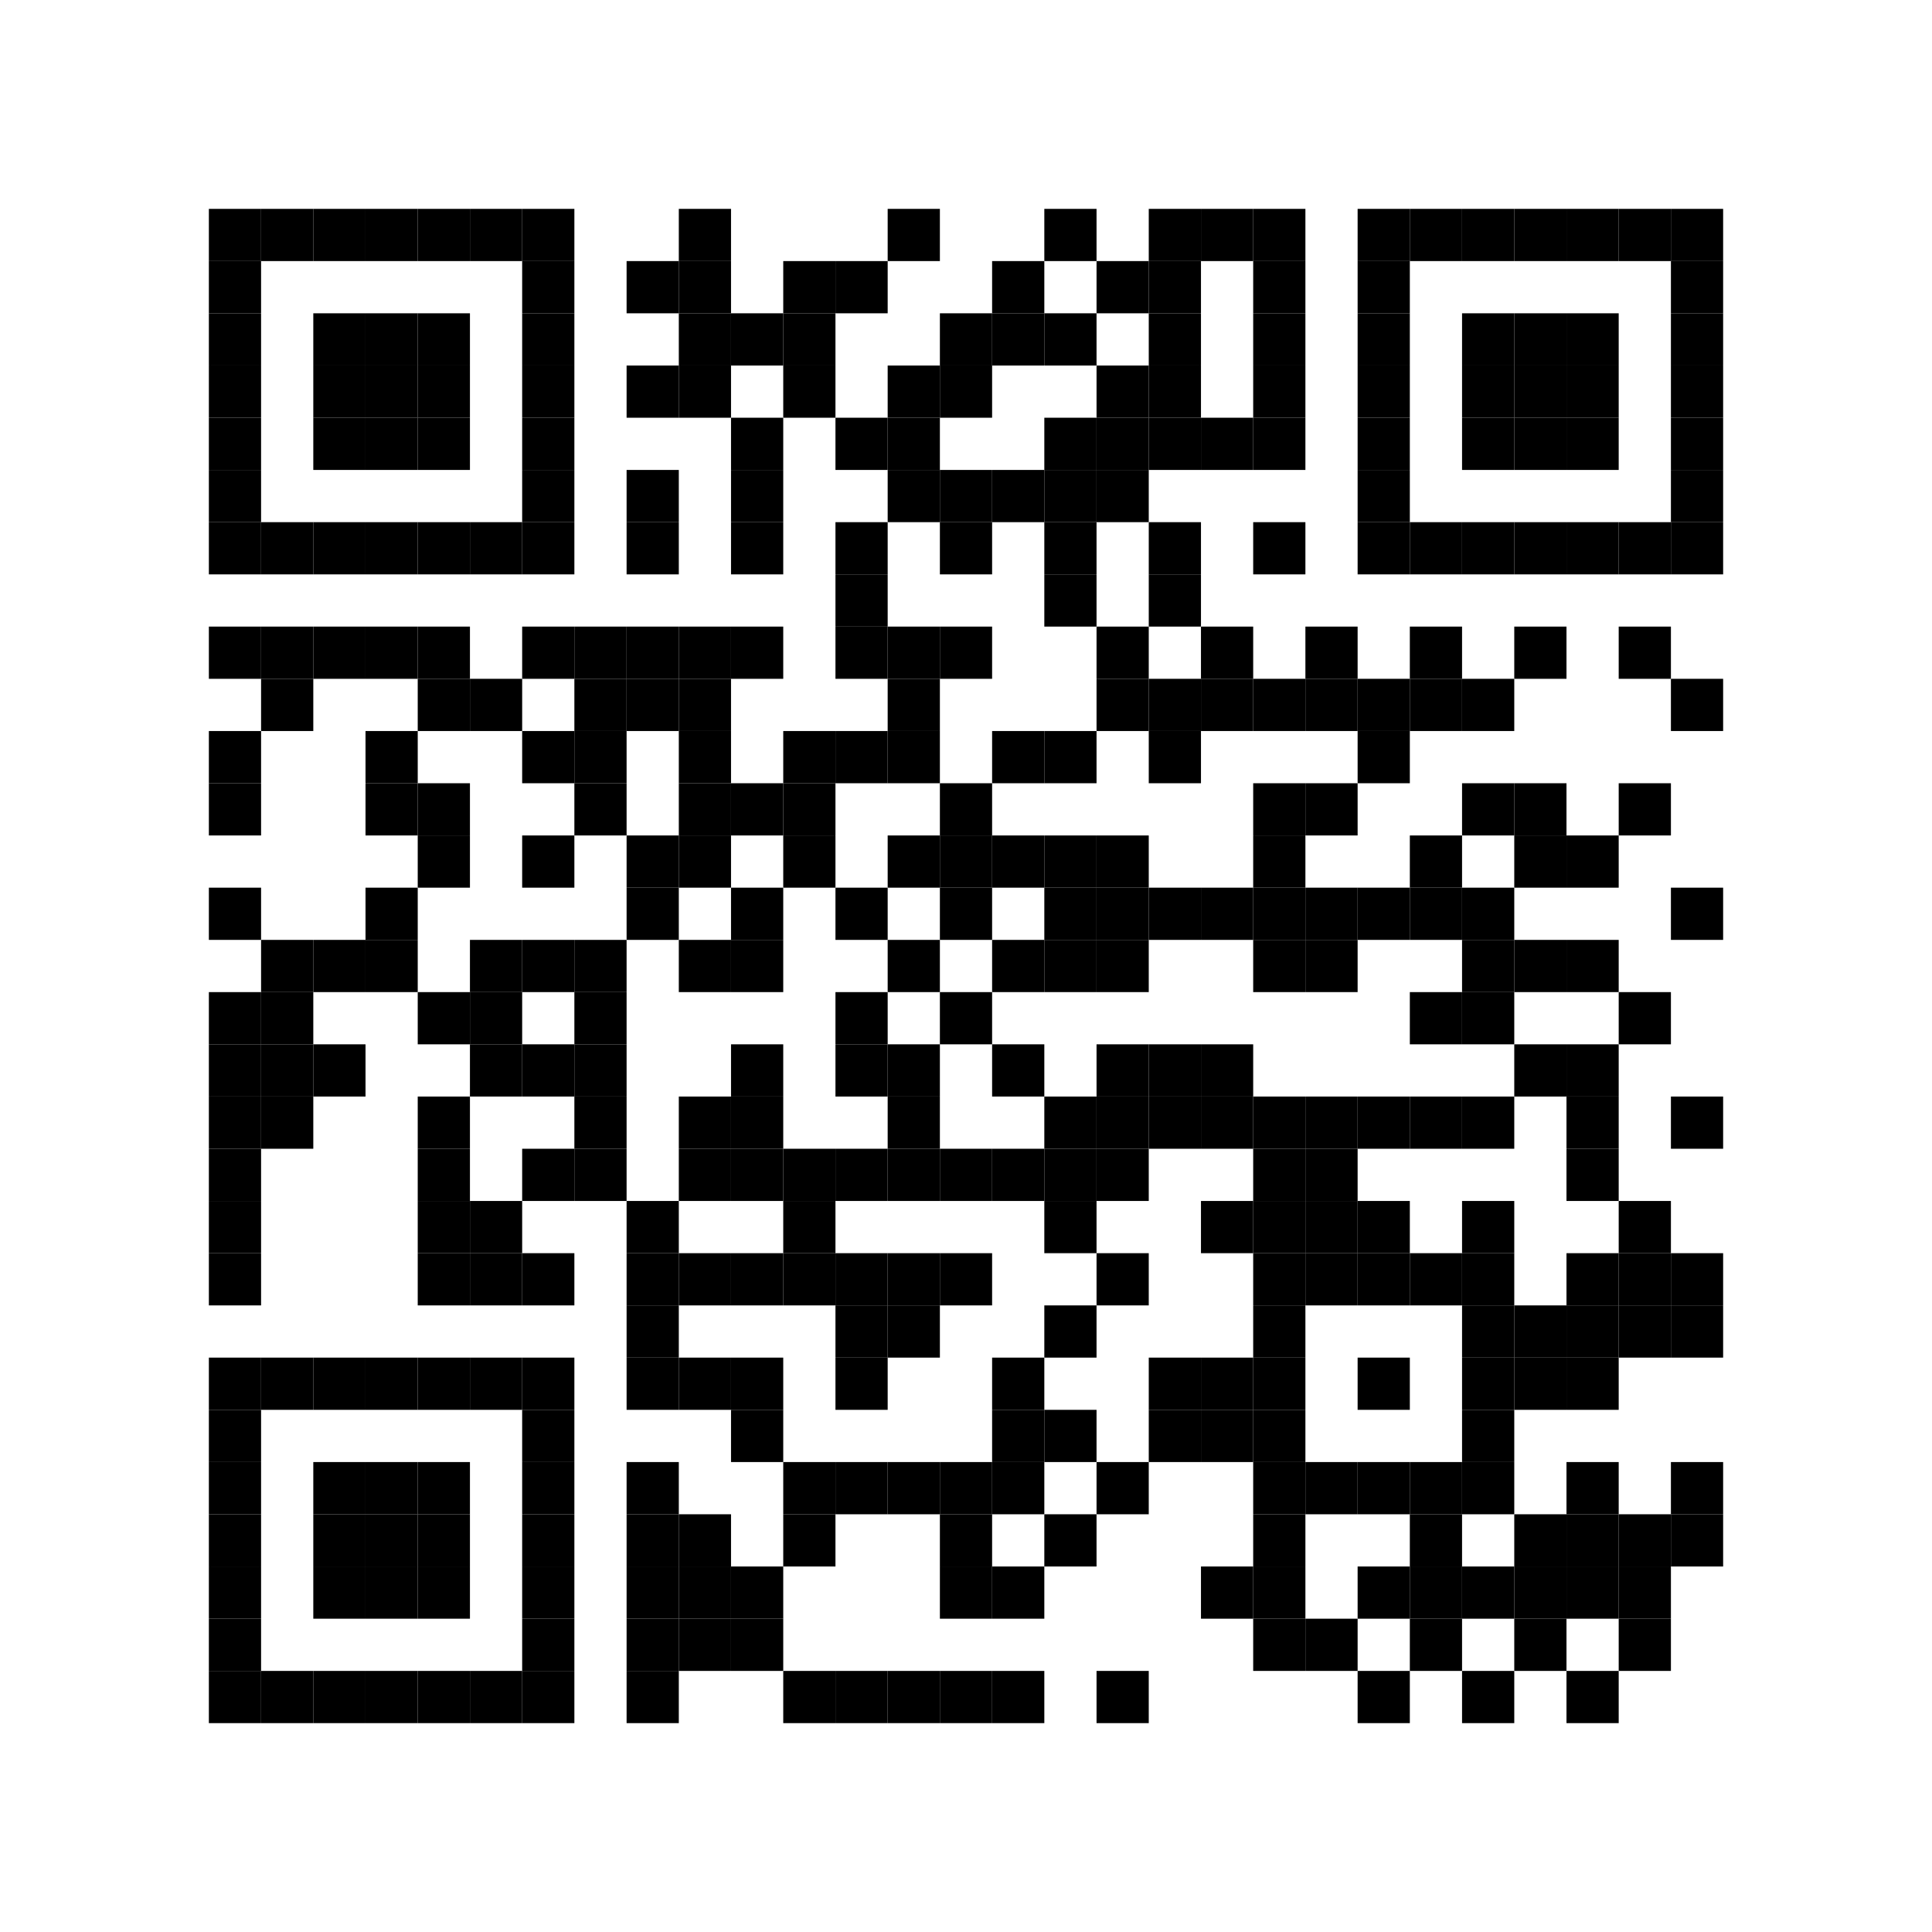
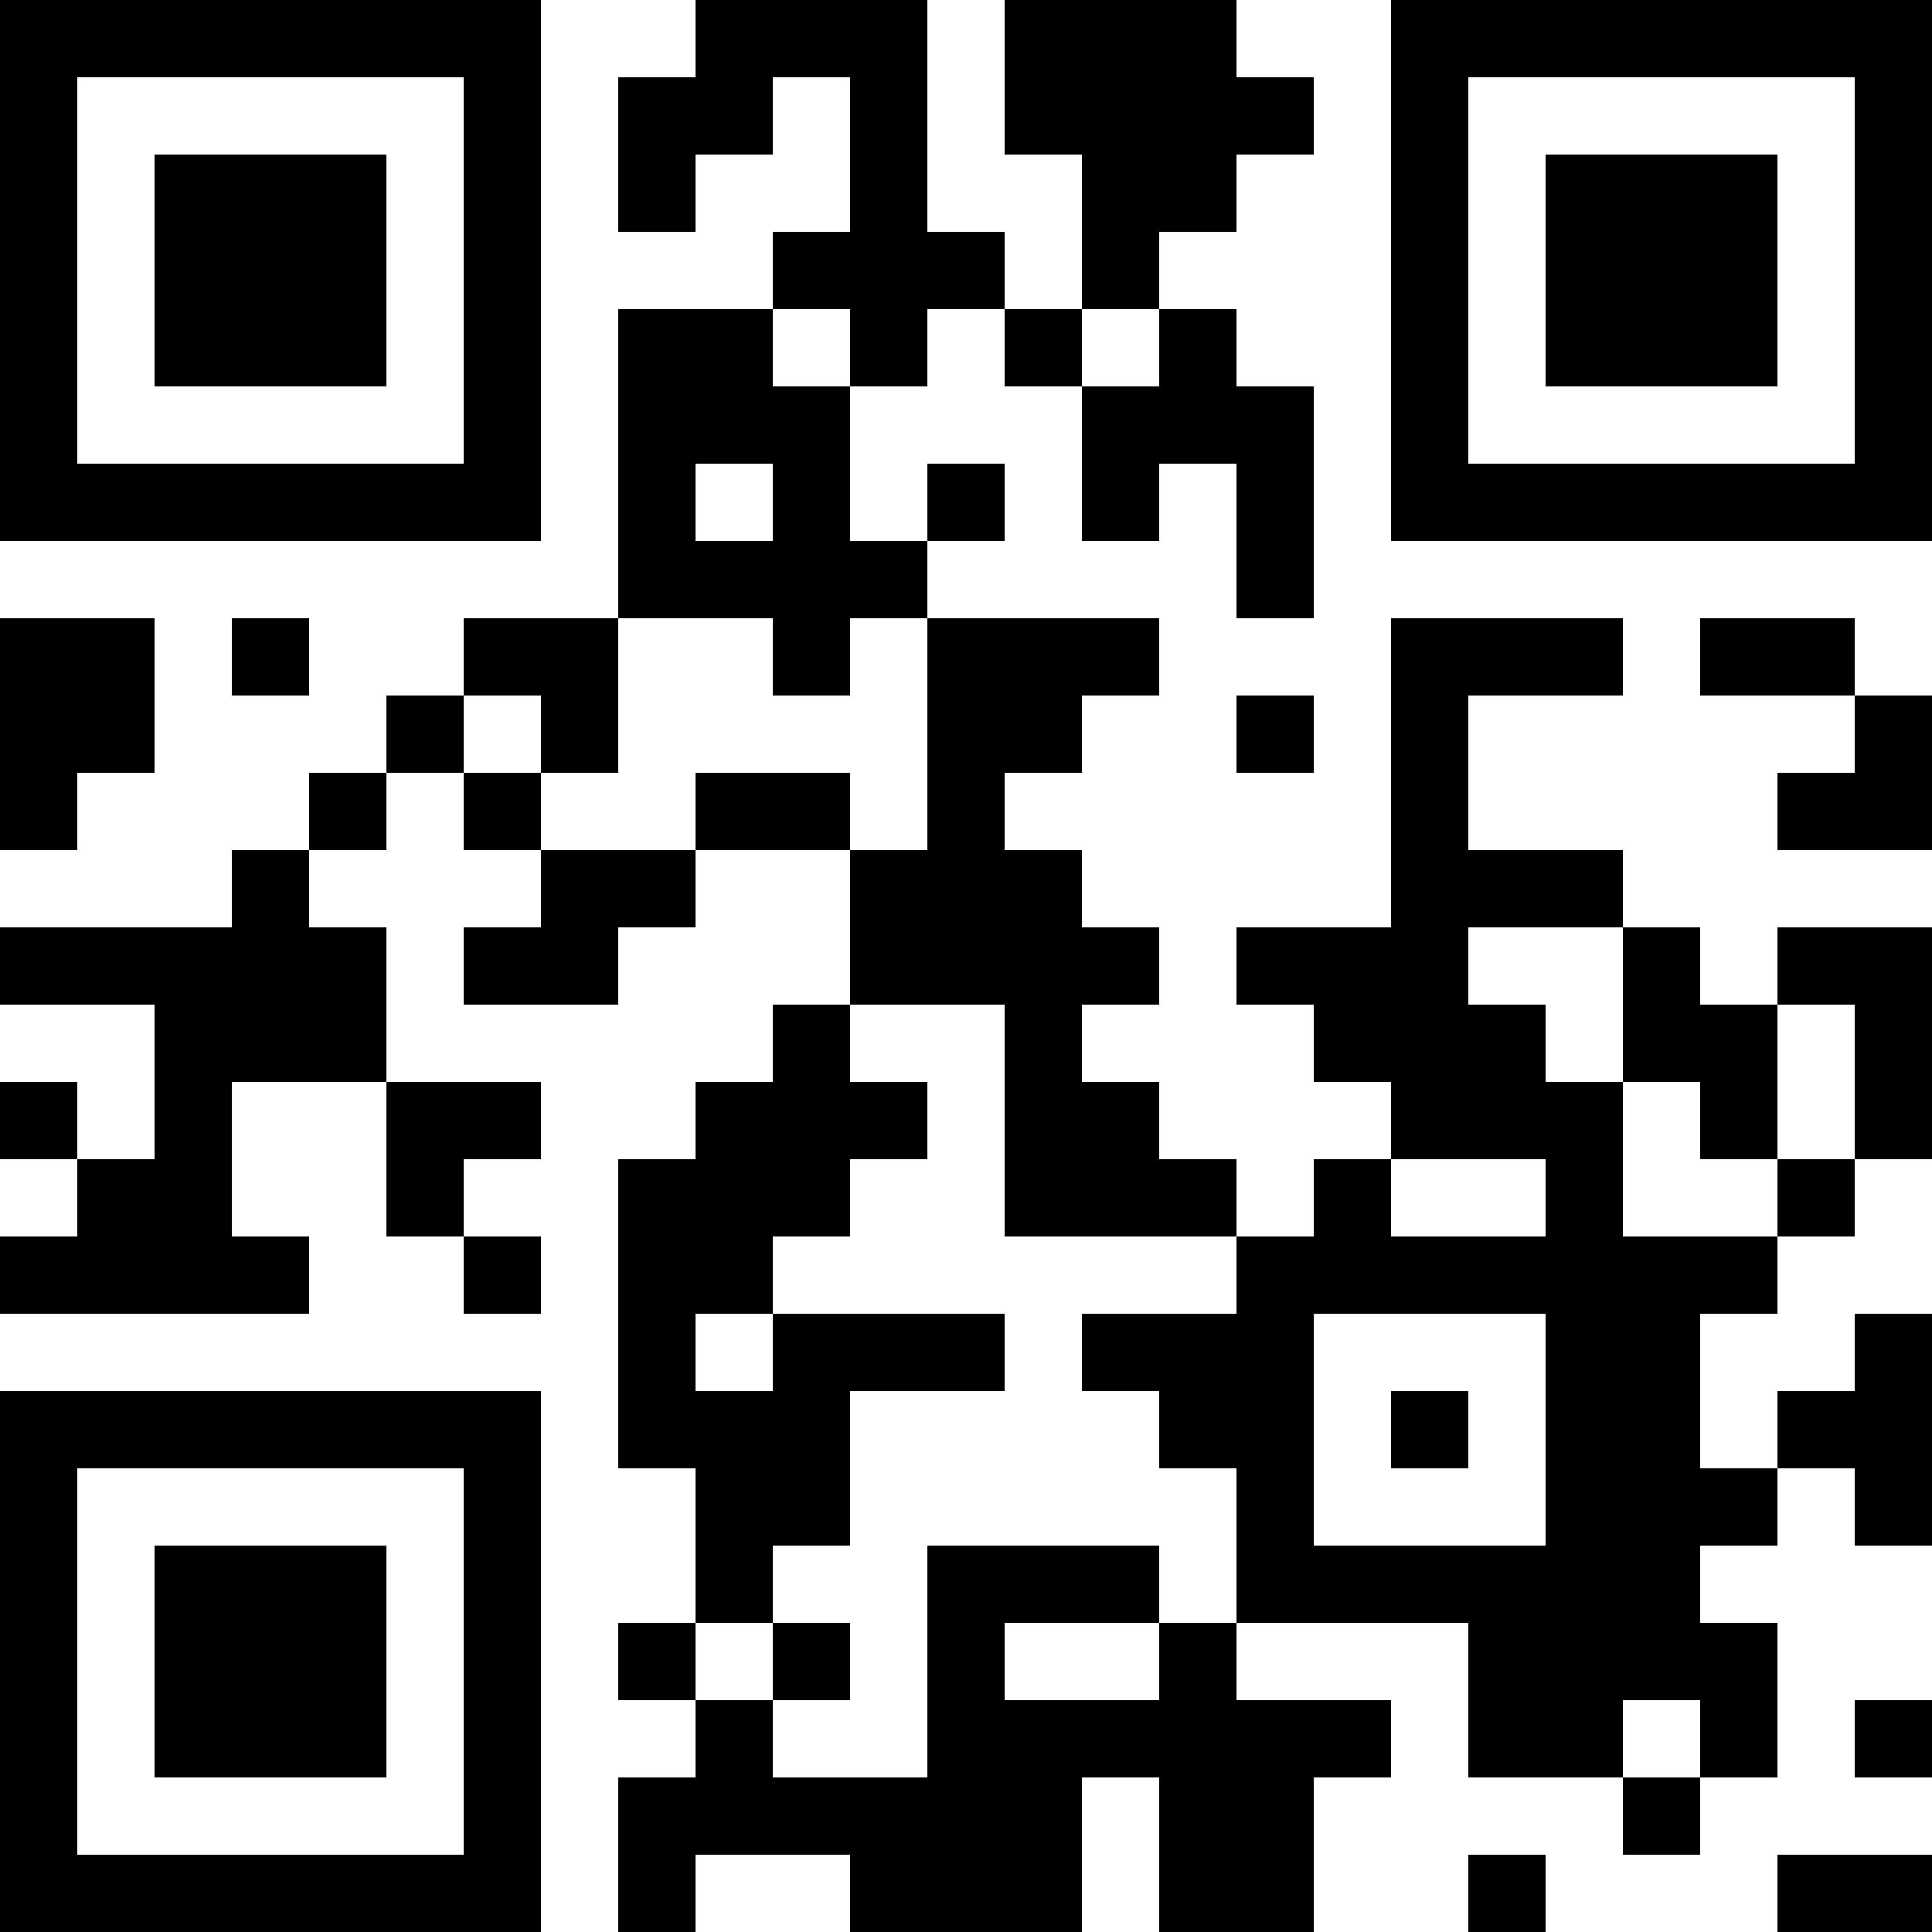
- <svg xmlns="http://www.w3.org/2000/svg" width="3.92cm" height="3.92cm" viewBox="0 0 37 37" preserveAspectRatio="none" version="1.1">
+ <svg xmlns="http://www.w3.org/2000/svg" width="2.65cm" height="2.65cm" viewBox="0 0 25 25" preserveAspectRatio="none" version="1.1">
  <g id="QRcode">
-     <rect x="0" y="0" width="37" height="37" fill="#ffffff" />
-     <g id="Pattern" transform="translate(4,4)">
+     <rect x="0" y="0" width="25" height="25" fill="#ffffff" />
+     <g id="Pattern" transform="translate(0,0)">
      <rect x="0" y="0" width="1" height="1" fill="#000000" />
      <rect x="1" y="0" width="1" height="1" fill="#000000" />
      <rect x="2" y="0" width="1" height="1" fill="#000000" />
      <rect x="3" y="0" width="1" height="1" fill="#000000" />
      <rect x="4" y="0" width="1" height="1" fill="#000000" />
      <rect x="5" y="0" width="1" height="1" fill="#000000" />
      <rect x="6" y="0" width="1" height="1" fill="#000000" />
      <rect x="9" y="0" width="1" height="1" fill="#000000" />
+       <rect x="10" y="0" width="1" height="1" fill="#000000" />
+       <rect x="11" y="0" width="1" height="1" fill="#000000" />
      <rect x="13" y="0" width="1" height="1" fill="#000000" />
-       <rect x="16" y="0" width="1" height="1" fill="#000000" />
+       <rect x="14" y="0" width="1" height="1" fill="#000000" />
+       <rect x="15" y="0" width="1" height="1" fill="#000000" />
      <rect x="18" y="0" width="1" height="1" fill="#000000" />
      <rect x="19" y="0" width="1" height="1" fill="#000000" />
      <rect x="20" y="0" width="1" height="1" fill="#000000" />
+       <rect x="21" y="0" width="1" height="1" fill="#000000" />
      <rect x="22" y="0" width="1" height="1" fill="#000000" />
      <rect x="23" y="0" width="1" height="1" fill="#000000" />
      <rect x="24" y="0" width="1" height="1" fill="#000000" />
-       <rect x="25" y="0" width="1" height="1" fill="#000000" />
-       <rect x="26" y="0" width="1" height="1" fill="#000000" />
-       <rect x="27" y="0" width="1" height="1" fill="#000000" />
-       <rect x="28" y="0" width="1" height="1" fill="#000000" />
      <rect x="0" y="1" width="1" height="1" fill="#000000" />
      <rect x="6" y="1" width="1" height="1" fill="#000000" />
      <rect x="8" y="1" width="1" height="1" fill="#000000" />
      <rect x="9" y="1" width="1" height="1" fill="#000000" />
      <rect x="11" y="1" width="1" height="1" fill="#000000" />
-       <rect x="12" y="1" width="1" height="1" fill="#000000" />
+       <rect x="13" y="1" width="1" height="1" fill="#000000" />
+       <rect x="14" y="1" width="1" height="1" fill="#000000" />
      <rect x="15" y="1" width="1" height="1" fill="#000000" />
-       <rect x="17" y="1" width="1" height="1" fill="#000000" />
+       <rect x="16" y="1" width="1" height="1" fill="#000000" />
      <rect x="18" y="1" width="1" height="1" fill="#000000" />
-       <rect x="20" y="1" width="1" height="1" fill="#000000" />
-       <rect x="22" y="1" width="1" height="1" fill="#000000" />
-       <rect x="28" y="1" width="1" height="1" fill="#000000" />
+       <rect x="24" y="1" width="1" height="1" fill="#000000" />
      <rect x="0" y="2" width="1" height="1" fill="#000000" />
      <rect x="2" y="2" width="1" height="1" fill="#000000" />
      <rect x="3" y="2" width="1" height="1" fill="#000000" />
      <rect x="4" y="2" width="1" height="1" fill="#000000" />
      <rect x="6" y="2" width="1" height="1" fill="#000000" />
-       <rect x="9" y="2" width="1" height="1" fill="#000000" />
-       <rect x="10" y="2" width="1" height="1" fill="#000000" />
+       <rect x="8" y="2" width="1" height="1" fill="#000000" />
      <rect x="11" y="2" width="1" height="1" fill="#000000" />
      <rect x="14" y="2" width="1" height="1" fill="#000000" />
      <rect x="15" y="2" width="1" height="1" fill="#000000" />
-       <rect x="16" y="2" width="1" height="1" fill="#000000" />
      <rect x="18" y="2" width="1" height="1" fill="#000000" />
      <rect x="20" y="2" width="1" height="1" fill="#000000" />
+       <rect x="21" y="2" width="1" height="1" fill="#000000" />
      <rect x="22" y="2" width="1" height="1" fill="#000000" />
      <rect x="24" y="2" width="1" height="1" fill="#000000" />
-       <rect x="25" y="2" width="1" height="1" fill="#000000" />
-       <rect x="26" y="2" width="1" height="1" fill="#000000" />
-       <rect x="28" y="2" width="1" height="1" fill="#000000" />
      <rect x="0" y="3" width="1" height="1" fill="#000000" />
      <rect x="2" y="3" width="1" height="1" fill="#000000" />
      <rect x="3" y="3" width="1" height="1" fill="#000000" />
      <rect x="4" y="3" width="1" height="1" fill="#000000" />
      <rect x="6" y="3" width="1" height="1" fill="#000000" />
-       <rect x="8" y="3" width="1" height="1" fill="#000000" />
-       <rect x="9" y="3" width="1" height="1" fill="#000000" />
+       <rect x="10" y="3" width="1" height="1" fill="#000000" />
      <rect x="11" y="3" width="1" height="1" fill="#000000" />
-       <rect x="13" y="3" width="1" height="1" fill="#000000" />
+       <rect x="12" y="3" width="1" height="1" fill="#000000" />
      <rect x="14" y="3" width="1" height="1" fill="#000000" />
-       <rect x="17" y="3" width="1" height="1" fill="#000000" />
      <rect x="18" y="3" width="1" height="1" fill="#000000" />
      <rect x="20" y="3" width="1" height="1" fill="#000000" />
+       <rect x="21" y="3" width="1" height="1" fill="#000000" />
      <rect x="22" y="3" width="1" height="1" fill="#000000" />
      <rect x="24" y="3" width="1" height="1" fill="#000000" />
-       <rect x="25" y="3" width="1" height="1" fill="#000000" />
-       <rect x="26" y="3" width="1" height="1" fill="#000000" />
-       <rect x="28" y="3" width="1" height="1" fill="#000000" />
      <rect x="0" y="4" width="1" height="1" fill="#000000" />
      <rect x="2" y="4" width="1" height="1" fill="#000000" />
      <rect x="3" y="4" width="1" height="1" fill="#000000" />
      <rect x="4" y="4" width="1" height="1" fill="#000000" />
      <rect x="6" y="4" width="1" height="1" fill="#000000" />
-       <rect x="10" y="4" width="1" height="1" fill="#000000" />
-       <rect x="12" y="4" width="1" height="1" fill="#000000" />
+       <rect x="8" y="4" width="1" height="1" fill="#000000" />
+       <rect x="9" y="4" width="1" height="1" fill="#000000" />
+       <rect x="11" y="4" width="1" height="1" fill="#000000" />
      <rect x="13" y="4" width="1" height="1" fill="#000000" />
-       <rect x="16" y="4" width="1" height="1" fill="#000000" />
-       <rect x="17" y="4" width="1" height="1" fill="#000000" />
+       <rect x="15" y="4" width="1" height="1" fill="#000000" />
      <rect x="18" y="4" width="1" height="1" fill="#000000" />
-       <rect x="19" y="4" width="1" height="1" fill="#000000" />
      <rect x="20" y="4" width="1" height="1" fill="#000000" />
+       <rect x="21" y="4" width="1" height="1" fill="#000000" />
      <rect x="22" y="4" width="1" height="1" fill="#000000" />
      <rect x="24" y="4" width="1" height="1" fill="#000000" />
-       <rect x="25" y="4" width="1" height="1" fill="#000000" />
-       <rect x="26" y="4" width="1" height="1" fill="#000000" />
-       <rect x="28" y="4" width="1" height="1" fill="#000000" />
      <rect x="0" y="5" width="1" height="1" fill="#000000" />
      <rect x="6" y="5" width="1" height="1" fill="#000000" />
      <rect x="8" y="5" width="1" height="1" fill="#000000" />
+       <rect x="9" y="5" width="1" height="1" fill="#000000" />
      <rect x="10" y="5" width="1" height="1" fill="#000000" />
-       <rect x="13" y="5" width="1" height="1" fill="#000000" />
      <rect x="14" y="5" width="1" height="1" fill="#000000" />
      <rect x="15" y="5" width="1" height="1" fill="#000000" />
      <rect x="16" y="5" width="1" height="1" fill="#000000" />
-       <rect x="17" y="5" width="1" height="1" fill="#000000" />
-       <rect x="22" y="5" width="1" height="1" fill="#000000" />
-       <rect x="28" y="5" width="1" height="1" fill="#000000" />
+       <rect x="18" y="5" width="1" height="1" fill="#000000" />
+       <rect x="24" y="5" width="1" height="1" fill="#000000" />
      <rect x="0" y="6" width="1" height="1" fill="#000000" />
      <rect x="1" y="6" width="1" height="1" fill="#000000" />
      <rect x="2" y="6" width="1" height="1" fill="#000000" />
      <rect x="3" y="6" width="1" height="1" fill="#000000" />
      <rect x="4" y="6" width="1" height="1" fill="#000000" />
      <rect x="5" y="6" width="1" height="1" fill="#000000" />
      <rect x="6" y="6" width="1" height="1" fill="#000000" />
      <rect x="8" y="6" width="1" height="1" fill="#000000" />
      <rect x="10" y="6" width="1" height="1" fill="#000000" />
      <rect x="12" y="6" width="1" height="1" fill="#000000" />
      <rect x="14" y="6" width="1" height="1" fill="#000000" />
      <rect x="16" y="6" width="1" height="1" fill="#000000" />
      <rect x="18" y="6" width="1" height="1" fill="#000000" />
+       <rect x="19" y="6" width="1" height="1" fill="#000000" />
      <rect x="20" y="6" width="1" height="1" fill="#000000" />
+       <rect x="21" y="6" width="1" height="1" fill="#000000" />
      <rect x="22" y="6" width="1" height="1" fill="#000000" />
      <rect x="23" y="6" width="1" height="1" fill="#000000" />
      <rect x="24" y="6" width="1" height="1" fill="#000000" />
-       <rect x="25" y="6" width="1" height="1" fill="#000000" />
-       <rect x="26" y="6" width="1" height="1" fill="#000000" />
-       <rect x="27" y="6" width="1" height="1" fill="#000000" />
-       <rect x="28" y="6" width="1" height="1" fill="#000000" />
-       <rect x="12" y="7" width="1" height="1" fill="#000000" />
+       <rect x="8" y="7" width="1" height="1" fill="#000000" />
+       <rect x="9" y="7" width="1" height="1" fill="#000000" />
+       <rect x="10" y="7" width="1" height="1" fill="#000000" />
+       <rect x="11" y="7" width="1" height="1" fill="#000000" />
      <rect x="16" y="7" width="1" height="1" fill="#000000" />
-       <rect x="18" y="7" width="1" height="1" fill="#000000" />
      <rect x="0" y="8" width="1" height="1" fill="#000000" />
      <rect x="1" y="8" width="1" height="1" fill="#000000" />
-       <rect x="2" y="8" width="1" height="1" fill="#000000" />
      <rect x="3" y="8" width="1" height="1" fill="#000000" />
-       <rect x="4" y="8" width="1" height="1" fill="#000000" />
      <rect x="6" y="8" width="1" height="1" fill="#000000" />
      <rect x="7" y="8" width="1" height="1" fill="#000000" />
-       <rect x="8" y="8" width="1" height="1" fill="#000000" />
-       <rect x="9" y="8" width="1" height="1" fill="#000000" />
      <rect x="10" y="8" width="1" height="1" fill="#000000" />
      <rect x="12" y="8" width="1" height="1" fill="#000000" />
      <rect x="13" y="8" width="1" height="1" fill="#000000" />
      <rect x="14" y="8" width="1" height="1" fill="#000000" />
-       <rect x="17" y="8" width="1" height="1" fill="#000000" />
+       <rect x="18" y="8" width="1" height="1" fill="#000000" />
      <rect x="19" y="8" width="1" height="1" fill="#000000" />
-       <rect x="21" y="8" width="1" height="1" fill="#000000" />
+       <rect x="20" y="8" width="1" height="1" fill="#000000" />
+       <rect x="22" y="8" width="1" height="1" fill="#000000" />
      <rect x="23" y="8" width="1" height="1" fill="#000000" />
-       <rect x="25" y="8" width="1" height="1" fill="#000000" />
-       <rect x="27" y="8" width="1" height="1" fill="#000000" />
+       <rect x="0" y="9" width="1" height="1" fill="#000000" />
      <rect x="1" y="9" width="1" height="1" fill="#000000" />
-       <rect x="4" y="9" width="1" height="1" fill="#000000" />
      <rect x="5" y="9" width="1" height="1" fill="#000000" />
      <rect x="7" y="9" width="1" height="1" fill="#000000" />
-       <rect x="8" y="9" width="1" height="1" fill="#000000" />
-       <rect x="9" y="9" width="1" height="1" fill="#000000" />
+       <rect x="12" y="9" width="1" height="1" fill="#000000" />
      <rect x="13" y="9" width="1" height="1" fill="#000000" />
-       <rect x="17" y="9" width="1" height="1" fill="#000000" />
+       <rect x="16" y="9" width="1" height="1" fill="#000000" />
      <rect x="18" y="9" width="1" height="1" fill="#000000" />
-       <rect x="19" y="9" width="1" height="1" fill="#000000" />
-       <rect x="20" y="9" width="1" height="1" fill="#000000" />
-       <rect x="21" y="9" width="1" height="1" fill="#000000" />
-       <rect x="22" y="9" width="1" height="1" fill="#000000" />
-       <rect x="23" y="9" width="1" height="1" fill="#000000" />
      <rect x="24" y="9" width="1" height="1" fill="#000000" />
-       <rect x="28" y="9" width="1" height="1" fill="#000000" />
      <rect x="0" y="10" width="1" height="1" fill="#000000" />
-       <rect x="3" y="10" width="1" height="1" fill="#000000" />
+       <rect x="4" y="10" width="1" height="1" fill="#000000" />
      <rect x="6" y="10" width="1" height="1" fill="#000000" />
-       <rect x="7" y="10" width="1" height="1" fill="#000000" />
      <rect x="9" y="10" width="1" height="1" fill="#000000" />
-       <rect x="11" y="10" width="1" height="1" fill="#000000" />
+       <rect x="10" y="10" width="1" height="1" fill="#000000" />
      <rect x="12" y="10" width="1" height="1" fill="#000000" />
-       <rect x="13" y="10" width="1" height="1" fill="#000000" />
-       <rect x="15" y="10" width="1" height="1" fill="#000000" />
-       <rect x="16" y="10" width="1" height="1" fill="#000000" />
      <rect x="18" y="10" width="1" height="1" fill="#000000" />
-       <rect x="22" y="10" width="1" height="1" fill="#000000" />
-       <rect x="0" y="11" width="1" height="1" fill="#000000" />
+       <rect x="23" y="10" width="1" height="1" fill="#000000" />
+       <rect x="24" y="10" width="1" height="1" fill="#000000" />
      <rect x="3" y="11" width="1" height="1" fill="#000000" />
-       <rect x="4" y="11" width="1" height="1" fill="#000000" />
      <rect x="7" y="11" width="1" height="1" fill="#000000" />
-       <rect x="9" y="11" width="1" height="1" fill="#000000" />
-       <rect x="10" y="11" width="1" height="1" fill="#000000" />
+       <rect x="8" y="11" width="1" height="1" fill="#000000" />
      <rect x="11" y="11" width="1" height="1" fill="#000000" />
-       <rect x="14" y="11" width="1" height="1" fill="#000000" />
+       <rect x="12" y="11" width="1" height="1" fill="#000000" />
+       <rect x="13" y="11" width="1" height="1" fill="#000000" />
+       <rect x="18" y="11" width="1" height="1" fill="#000000" />
+       <rect x="19" y="11" width="1" height="1" fill="#000000" />
      <rect x="20" y="11" width="1" height="1" fill="#000000" />
-       <rect x="21" y="11" width="1" height="1" fill="#000000" />
-       <rect x="24" y="11" width="1" height="1" fill="#000000" />
-       <rect x="25" y="11" width="1" height="1" fill="#000000" />
-       <rect x="27" y="11" width="1" height="1" fill="#000000" />
+       <rect x="0" y="12" width="1" height="1" fill="#000000" />
+       <rect x="1" y="12" width="1" height="1" fill="#000000" />
+       <rect x="2" y="12" width="1" height="1" fill="#000000" />
+       <rect x="3" y="12" width="1" height="1" fill="#000000" />
      <rect x="4" y="12" width="1" height="1" fill="#000000" />
      <rect x="6" y="12" width="1" height="1" fill="#000000" />
-       <rect x="8" y="12" width="1" height="1" fill="#000000" />
-       <rect x="9" y="12" width="1" height="1" fill="#000000" />
+       <rect x="7" y="12" width="1" height="1" fill="#000000" />
      <rect x="11" y="12" width="1" height="1" fill="#000000" />
+       <rect x="12" y="12" width="1" height="1" fill="#000000" />
      <rect x="13" y="12" width="1" height="1" fill="#000000" />
      <rect x="14" y="12" width="1" height="1" fill="#000000" />
-       <rect x="15" y="12" width="1" height="1" fill="#000000" />
      <rect x="16" y="12" width="1" height="1" fill="#000000" />
      <rect x="17" y="12" width="1" height="1" fill="#000000" />
-       <rect x="20" y="12" width="1" height="1" fill="#000000" />
+       <rect x="18" y="12" width="1" height="1" fill="#000000" />
+       <rect x="21" y="12" width="1" height="1" fill="#000000" />
      <rect x="23" y="12" width="1" height="1" fill="#000000" />
-       <rect x="25" y="12" width="1" height="1" fill="#000000" />
-       <rect x="26" y="12" width="1" height="1" fill="#000000" />
-       <rect x="0" y="13" width="1" height="1" fill="#000000" />
+       <rect x="24" y="12" width="1" height="1" fill="#000000" />
+       <rect x="2" y="13" width="1" height="1" fill="#000000" />
      <rect x="3" y="13" width="1" height="1" fill="#000000" />
-       <rect x="8" y="13" width="1" height="1" fill="#000000" />
+       <rect x="4" y="13" width="1" height="1" fill="#000000" />
      <rect x="10" y="13" width="1" height="1" fill="#000000" />
-       <rect x="12" y="13" width="1" height="1" fill="#000000" />
-       <rect x="14" y="13" width="1" height="1" fill="#000000" />
-       <rect x="16" y="13" width="1" height="1" fill="#000000" />
+       <rect x="13" y="13" width="1" height="1" fill="#000000" />
      <rect x="17" y="13" width="1" height="1" fill="#000000" />
      <rect x="18" y="13" width="1" height="1" fill="#000000" />
      <rect x="19" y="13" width="1" height="1" fill="#000000" />
-       <rect x="20" y="13" width="1" height="1" fill="#000000" />
      <rect x="21" y="13" width="1" height="1" fill="#000000" />
      <rect x="22" y="13" width="1" height="1" fill="#000000" />
-       <rect x="23" y="13" width="1" height="1" fill="#000000" />
      <rect x="24" y="13" width="1" height="1" fill="#000000" />
-       <rect x="28" y="13" width="1" height="1" fill="#000000" />
-       <rect x="1" y="14" width="1" height="1" fill="#000000" />
+       <rect x="0" y="14" width="1" height="1" fill="#000000" />
      <rect x="2" y="14" width="1" height="1" fill="#000000" />
-       <rect x="3" y="14" width="1" height="1" fill="#000000" />
      <rect x="5" y="14" width="1" height="1" fill="#000000" />
      <rect x="6" y="14" width="1" height="1" fill="#000000" />
-       <rect x="7" y="14" width="1" height="1" fill="#000000" />
      <rect x="9" y="14" width="1" height="1" fill="#000000" />
      <rect x="10" y="14" width="1" height="1" fill="#000000" />
+       <rect x="11" y="14" width="1" height="1" fill="#000000" />
      <rect x="13" y="14" width="1" height="1" fill="#000000" />
-       <rect x="15" y="14" width="1" height="1" fill="#000000" />
-       <rect x="16" y="14" width="1" height="1" fill="#000000" />
-       <rect x="17" y="14" width="1" height="1" fill="#000000" />
+       <rect x="14" y="14" width="1" height="1" fill="#000000" />
+       <rect x="18" y="14" width="1" height="1" fill="#000000" />
+       <rect x="19" y="14" width="1" height="1" fill="#000000" />
      <rect x="20" y="14" width="1" height="1" fill="#000000" />
-       <rect x="21" y="14" width="1" height="1" fill="#000000" />
+       <rect x="22" y="14" width="1" height="1" fill="#000000" />
      <rect x="24" y="14" width="1" height="1" fill="#000000" />
-       <rect x="25" y="14" width="1" height="1" fill="#000000" />
-       <rect x="26" y="14" width="1" height="1" fill="#000000" />
-       <rect x="0" y="15" width="1" height="1" fill="#000000" />
      <rect x="1" y="15" width="1" height="1" fill="#000000" />
-       <rect x="4" y="15" width="1" height="1" fill="#000000" />
+       <rect x="2" y="15" width="1" height="1" fill="#000000" />
      <rect x="5" y="15" width="1" height="1" fill="#000000" />
-       <rect x="7" y="15" width="1" height="1" fill="#000000" />
-       <rect x="12" y="15" width="1" height="1" fill="#000000" />
+       <rect x="8" y="15" width="1" height="1" fill="#000000" />
+       <rect x="9" y="15" width="1" height="1" fill="#000000" />
+       <rect x="10" y="15" width="1" height="1" fill="#000000" />
+       <rect x="13" y="15" width="1" height="1" fill="#000000" />
      <rect x="14" y="15" width="1" height="1" fill="#000000" />
+       <rect x="15" y="15" width="1" height="1" fill="#000000" />
+       <rect x="17" y="15" width="1" height="1" fill="#000000" />
+       <rect x="20" y="15" width="1" height="1" fill="#000000" />
      <rect x="23" y="15" width="1" height="1" fill="#000000" />
-       <rect x="24" y="15" width="1" height="1" fill="#000000" />
-       <rect x="27" y="15" width="1" height="1" fill="#000000" />
      <rect x="0" y="16" width="1" height="1" fill="#000000" />
      <rect x="1" y="16" width="1" height="1" fill="#000000" />
      <rect x="2" y="16" width="1" height="1" fill="#000000" />
-       <rect x="5" y="16" width="1" height="1" fill="#000000" />
+       <rect x="3" y="16" width="1" height="1" fill="#000000" />
      <rect x="6" y="16" width="1" height="1" fill="#000000" />
-       <rect x="7" y="16" width="1" height="1" fill="#000000" />
-       <rect x="10" y="16" width="1" height="1" fill="#000000" />
-       <rect x="12" y="16" width="1" height="1" fill="#000000" />
-       <rect x="13" y="16" width="1" height="1" fill="#000000" />
-       <rect x="15" y="16" width="1" height="1" fill="#000000" />
+       <rect x="8" y="16" width="1" height="1" fill="#000000" />
+       <rect x="9" y="16" width="1" height="1" fill="#000000" />
+       <rect x="16" y="16" width="1" height="1" fill="#000000" />
      <rect x="17" y="16" width="1" height="1" fill="#000000" />
      <rect x="18" y="16" width="1" height="1" fill="#000000" />
      <rect x="19" y="16" width="1" height="1" fill="#000000" />
-       <rect x="25" y="16" width="1" height="1" fill="#000000" />
-       <rect x="26" y="16" width="1" height="1" fill="#000000" />
-       <rect x="0" y="17" width="1" height="1" fill="#000000" />
-       <rect x="1" y="17" width="1" height="1" fill="#000000" />
-       <rect x="4" y="17" width="1" height="1" fill="#000000" />
-       <rect x="7" y="17" width="1" height="1" fill="#000000" />
-       <rect x="9" y="17" width="1" height="1" fill="#000000" />
+       <rect x="20" y="16" width="1" height="1" fill="#000000" />
+       <rect x="21" y="16" width="1" height="1" fill="#000000" />
+       <rect x="22" y="16" width="1" height="1" fill="#000000" />
+       <rect x="8" y="17" width="1" height="1" fill="#000000" />
      <rect x="10" y="17" width="1" height="1" fill="#000000" />
-       <rect x="13" y="17" width="1" height="1" fill="#000000" />
+       <rect x="11" y="17" width="1" height="1" fill="#000000" />
+       <rect x="12" y="17" width="1" height="1" fill="#000000" />
+       <rect x="14" y="17" width="1" height="1" fill="#000000" />
+       <rect x="15" y="17" width="1" height="1" fill="#000000" />
      <rect x="16" y="17" width="1" height="1" fill="#000000" />
-       <rect x="17" y="17" width="1" height="1" fill="#000000" />
-       <rect x="18" y="17" width="1" height="1" fill="#000000" />
-       <rect x="19" y="17" width="1" height="1" fill="#000000" />
      <rect x="20" y="17" width="1" height="1" fill="#000000" />
      <rect x="21" y="17" width="1" height="1" fill="#000000" />
-       <rect x="22" y="17" width="1" height="1" fill="#000000" />
-       <rect x="23" y="17" width="1" height="1" fill="#000000" />
      <rect x="24" y="17" width="1" height="1" fill="#000000" />
-       <rect x="26" y="17" width="1" height="1" fill="#000000" />
-       <rect x="28" y="17" width="1" height="1" fill="#000000" />
      <rect x="0" y="18" width="1" height="1" fill="#000000" />
+       <rect x="1" y="18" width="1" height="1" fill="#000000" />
+       <rect x="2" y="18" width="1" height="1" fill="#000000" />
+       <rect x="3" y="18" width="1" height="1" fill="#000000" />
      <rect x="4" y="18" width="1" height="1" fill="#000000" />
+       <rect x="5" y="18" width="1" height="1" fill="#000000" />
      <rect x="6" y="18" width="1" height="1" fill="#000000" />
-       <rect x="7" y="18" width="1" height="1" fill="#000000" />
+       <rect x="8" y="18" width="1" height="1" fill="#000000" />
      <rect x="9" y="18" width="1" height="1" fill="#000000" />
      <rect x="10" y="18" width="1" height="1" fill="#000000" />
-       <rect x="11" y="18" width="1" height="1" fill="#000000" />
-       <rect x="12" y="18" width="1" height="1" fill="#000000" />
-       <rect x="13" y="18" width="1" height="1" fill="#000000" />
-       <rect x="14" y="18" width="1" height="1" fill="#000000" />
      <rect x="15" y="18" width="1" height="1" fill="#000000" />
      <rect x="16" y="18" width="1" height="1" fill="#000000" />
-       <rect x="17" y="18" width="1" height="1" fill="#000000" />
+       <rect x="18" y="18" width="1" height="1" fill="#000000" />
      <rect x="20" y="18" width="1" height="1" fill="#000000" />
      <rect x="21" y="18" width="1" height="1" fill="#000000" />
-       <rect x="26" y="18" width="1" height="1" fill="#000000" />
+       <rect x="23" y="18" width="1" height="1" fill="#000000" />
+       <rect x="24" y="18" width="1" height="1" fill="#000000" />
      <rect x="0" y="19" width="1" height="1" fill="#000000" />
-       <rect x="4" y="19" width="1" height="1" fill="#000000" />
-       <rect x="5" y="19" width="1" height="1" fill="#000000" />
-       <rect x="8" y="19" width="1" height="1" fill="#000000" />
-       <rect x="11" y="19" width="1" height="1" fill="#000000" />
+       <rect x="6" y="19" width="1" height="1" fill="#000000" />
+       <rect x="9" y="19" width="1" height="1" fill="#000000" />
+       <rect x="10" y="19" width="1" height="1" fill="#000000" />
      <rect x="16" y="19" width="1" height="1" fill="#000000" />
-       <rect x="19" y="19" width="1" height="1" fill="#000000" />
      <rect x="20" y="19" width="1" height="1" fill="#000000" />
      <rect x="21" y="19" width="1" height="1" fill="#000000" />
      <rect x="22" y="19" width="1" height="1" fill="#000000" />
      <rect x="24" y="19" width="1" height="1" fill="#000000" />
-       <rect x="27" y="19" width="1" height="1" fill="#000000" />
      <rect x="0" y="20" width="1" height="1" fill="#000000" />
+       <rect x="2" y="20" width="1" height="1" fill="#000000" />
+       <rect x="3" y="20" width="1" height="1" fill="#000000" />
      <rect x="4" y="20" width="1" height="1" fill="#000000" />
-       <rect x="5" y="20" width="1" height="1" fill="#000000" />
      <rect x="6" y="20" width="1" height="1" fill="#000000" />
-       <rect x="8" y="20" width="1" height="1" fill="#000000" />
      <rect x="9" y="20" width="1" height="1" fill="#000000" />
-       <rect x="10" y="20" width="1" height="1" fill="#000000" />
-       <rect x="11" y="20" width="1" height="1" fill="#000000" />
      <rect x="12" y="20" width="1" height="1" fill="#000000" />
      <rect x="13" y="20" width="1" height="1" fill="#000000" />
      <rect x="14" y="20" width="1" height="1" fill="#000000" />
+       <rect x="16" y="20" width="1" height="1" fill="#000000" />
      <rect x="17" y="20" width="1" height="1" fill="#000000" />
+       <rect x="18" y="20" width="1" height="1" fill="#000000" />
+       <rect x="19" y="20" width="1" height="1" fill="#000000" />
      <rect x="20" y="20" width="1" height="1" fill="#000000" />
      <rect x="21" y="20" width="1" height="1" fill="#000000" />
-       <rect x="22" y="20" width="1" height="1" fill="#000000" />
-       <rect x="23" y="20" width="1" height="1" fill="#000000" />
-       <rect x="24" y="20" width="1" height="1" fill="#000000" />
-       <rect x="26" y="20" width="1" height="1" fill="#000000" />
-       <rect x="27" y="20" width="1" height="1" fill="#000000" />
-       <rect x="28" y="20" width="1" height="1" fill="#000000" />
+       <rect x="0" y="21" width="1" height="1" fill="#000000" />
+       <rect x="2" y="21" width="1" height="1" fill="#000000" />
+       <rect x="3" y="21" width="1" height="1" fill="#000000" />
+       <rect x="4" y="21" width="1" height="1" fill="#000000" />
+       <rect x="6" y="21" width="1" height="1" fill="#000000" />
      <rect x="8" y="21" width="1" height="1" fill="#000000" />
+       <rect x="10" y="21" width="1" height="1" fill="#000000" />
      <rect x="12" y="21" width="1" height="1" fill="#000000" />
-       <rect x="13" y="21" width="1" height="1" fill="#000000" />
-       <rect x="16" y="21" width="1" height="1" fill="#000000" />
+       <rect x="15" y="21" width="1" height="1" fill="#000000" />
+       <rect x="19" y="21" width="1" height="1" fill="#000000" />
      <rect x="20" y="21" width="1" height="1" fill="#000000" />
-       <rect x="24" y="21" width="1" height="1" fill="#000000" />
-       <rect x="25" y="21" width="1" height="1" fill="#000000" />
-       <rect x="26" y="21" width="1" height="1" fill="#000000" />
-       <rect x="27" y="21" width="1" height="1" fill="#000000" />
-       <rect x="28" y="21" width="1" height="1" fill="#000000" />
+       <rect x="21" y="21" width="1" height="1" fill="#000000" />
+       <rect x="22" y="21" width="1" height="1" fill="#000000" />
      <rect x="0" y="22" width="1" height="1" fill="#000000" />
-       <rect x="1" y="22" width="1" height="1" fill="#000000" />
      <rect x="2" y="22" width="1" height="1" fill="#000000" />
      <rect x="3" y="22" width="1" height="1" fill="#000000" />
      <rect x="4" y="22" width="1" height="1" fill="#000000" />
-       <rect x="5" y="22" width="1" height="1" fill="#000000" />
      <rect x="6" y="22" width="1" height="1" fill="#000000" />
-       <rect x="8" y="22" width="1" height="1" fill="#000000" />
      <rect x="9" y="22" width="1" height="1" fill="#000000" />
-       <rect x="10" y="22" width="1" height="1" fill="#000000" />
      <rect x="12" y="22" width="1" height="1" fill="#000000" />
+       <rect x="13" y="22" width="1" height="1" fill="#000000" />
+       <rect x="14" y="22" width="1" height="1" fill="#000000" />
      <rect x="15" y="22" width="1" height="1" fill="#000000" />
-       <rect x="18" y="22" width="1" height="1" fill="#000000" />
+       <rect x="16" y="22" width="1" height="1" fill="#000000" />
+       <rect x="17" y="22" width="1" height="1" fill="#000000" />
      <rect x="19" y="22" width="1" height="1" fill="#000000" />
      <rect x="20" y="22" width="1" height="1" fill="#000000" />
      <rect x="22" y="22" width="1" height="1" fill="#000000" />
      <rect x="24" y="22" width="1" height="1" fill="#000000" />
-       <rect x="25" y="22" width="1" height="1" fill="#000000" />
-       <rect x="26" y="22" width="1" height="1" fill="#000000" />
      <rect x="0" y="23" width="1" height="1" fill="#000000" />
      <rect x="6" y="23" width="1" height="1" fill="#000000" />
+       <rect x="8" y="23" width="1" height="1" fill="#000000" />
+       <rect x="9" y="23" width="1" height="1" fill="#000000" />
      <rect x="10" y="23" width="1" height="1" fill="#000000" />
+       <rect x="11" y="23" width="1" height="1" fill="#000000" />
+       <rect x="12" y="23" width="1" height="1" fill="#000000" />
+       <rect x="13" y="23" width="1" height="1" fill="#000000" />
      <rect x="15" y="23" width="1" height="1" fill="#000000" />
      <rect x="16" y="23" width="1" height="1" fill="#000000" />
-       <rect x="18" y="23" width="1" height="1" fill="#000000" />
-       <rect x="19" y="23" width="1" height="1" fill="#000000" />
-       <rect x="20" y="23" width="1" height="1" fill="#000000" />
-       <rect x="24" y="23" width="1" height="1" fill="#000000" />
+       <rect x="21" y="23" width="1" height="1" fill="#000000" />
      <rect x="0" y="24" width="1" height="1" fill="#000000" />
+       <rect x="1" y="24" width="1" height="1" fill="#000000" />
      <rect x="2" y="24" width="1" height="1" fill="#000000" />
      <rect x="3" y="24" width="1" height="1" fill="#000000" />
      <rect x="4" y="24" width="1" height="1" fill="#000000" />
+       <rect x="5" y="24" width="1" height="1" fill="#000000" />
      <rect x="6" y="24" width="1" height="1" fill="#000000" />
      <rect x="8" y="24" width="1" height="1" fill="#000000" />
      <rect x="11" y="24" width="1" height="1" fill="#000000" />
      <rect x="12" y="24" width="1" height="1" fill="#000000" />
      <rect x="13" y="24" width="1" height="1" fill="#000000" />
-       <rect x="14" y="24" width="1" height="1" fill="#000000" />
      <rect x="15" y="24" width="1" height="1" fill="#000000" />
-       <rect x="17" y="24" width="1" height="1" fill="#000000" />
-       <rect x="20" y="24" width="1" height="1" fill="#000000" />
-       <rect x="21" y="24" width="1" height="1" fill="#000000" />
-       <rect x="22" y="24" width="1" height="1" fill="#000000" />
+       <rect x="16" y="24" width="1" height="1" fill="#000000" />
+       <rect x="19" y="24" width="1" height="1" fill="#000000" />
      <rect x="23" y="24" width="1" height="1" fill="#000000" />
      <rect x="24" y="24" width="1" height="1" fill="#000000" />
-       <rect x="26" y="24" width="1" height="1" fill="#000000" />
-       <rect x="28" y="24" width="1" height="1" fill="#000000" />
-       <rect x="0" y="25" width="1" height="1" fill="#000000" />
-       <rect x="2" y="25" width="1" height="1" fill="#000000" />
-       <rect x="3" y="25" width="1" height="1" fill="#000000" />
-       <rect x="4" y="25" width="1" height="1" fill="#000000" />
-       <rect x="6" y="25" width="1" height="1" fill="#000000" />
-       <rect x="8" y="25" width="1" height="1" fill="#000000" />
-       <rect x="9" y="25" width="1" height="1" fill="#000000" />
-       <rect x="11" y="25" width="1" height="1" fill="#000000" />
-       <rect x="14" y="25" width="1" height="1" fill="#000000" />
-       <rect x="16" y="25" width="1" height="1" fill="#000000" />
-       <rect x="20" y="25" width="1" height="1" fill="#000000" />
-       <rect x="23" y="25" width="1" height="1" fill="#000000" />
-       <rect x="25" y="25" width="1" height="1" fill="#000000" />
-       <rect x="26" y="25" width="1" height="1" fill="#000000" />
-       <rect x="27" y="25" width="1" height="1" fill="#000000" />
-       <rect x="28" y="25" width="1" height="1" fill="#000000" />
-       <rect x="0" y="26" width="1" height="1" fill="#000000" />
-       <rect x="2" y="26" width="1" height="1" fill="#000000" />
-       <rect x="3" y="26" width="1" height="1" fill="#000000" />
-       <rect x="4" y="26" width="1" height="1" fill="#000000" />
-       <rect x="6" y="26" width="1" height="1" fill="#000000" />
-       <rect x="8" y="26" width="1" height="1" fill="#000000" />
-       <rect x="9" y="26" width="1" height="1" fill="#000000" />
-       <rect x="10" y="26" width="1" height="1" fill="#000000" />
-       <rect x="14" y="26" width="1" height="1" fill="#000000" />
-       <rect x="15" y="26" width="1" height="1" fill="#000000" />
-       <rect x="19" y="26" width="1" height="1" fill="#000000" />
-       <rect x="20" y="26" width="1" height="1" fill="#000000" />
-       <rect x="22" y="26" width="1" height="1" fill="#000000" />
-       <rect x="23" y="26" width="1" height="1" fill="#000000" />
-       <rect x="24" y="26" width="1" height="1" fill="#000000" />
-       <rect x="25" y="26" width="1" height="1" fill="#000000" />
-       <rect x="26" y="26" width="1" height="1" fill="#000000" />
-       <rect x="27" y="26" width="1" height="1" fill="#000000" />
-       <rect x="0" y="27" width="1" height="1" fill="#000000" />
-       <rect x="6" y="27" width="1" height="1" fill="#000000" />
-       <rect x="8" y="27" width="1" height="1" fill="#000000" />
-       <rect x="9" y="27" width="1" height="1" fill="#000000" />
-       <rect x="10" y="27" width="1" height="1" fill="#000000" />
-       <rect x="20" y="27" width="1" height="1" fill="#000000" />
-       <rect x="21" y="27" width="1" height="1" fill="#000000" />
-       <rect x="23" y="27" width="1" height="1" fill="#000000" />
-       <rect x="25" y="27" width="1" height="1" fill="#000000" />
-       <rect x="27" y="27" width="1" height="1" fill="#000000" />
-       <rect x="0" y="28" width="1" height="1" fill="#000000" />
-       <rect x="1" y="28" width="1" height="1" fill="#000000" />
-       <rect x="2" y="28" width="1" height="1" fill="#000000" />
-       <rect x="3" y="28" width="1" height="1" fill="#000000" />
-       <rect x="4" y="28" width="1" height="1" fill="#000000" />
-       <rect x="5" y="28" width="1" height="1" fill="#000000" />
-       <rect x="6" y="28" width="1" height="1" fill="#000000" />
-       <rect x="8" y="28" width="1" height="1" fill="#000000" />
-       <rect x="11" y="28" width="1" height="1" fill="#000000" />
-       <rect x="12" y="28" width="1" height="1" fill="#000000" />
-       <rect x="13" y="28" width="1" height="1" fill="#000000" />
-       <rect x="14" y="28" width="1" height="1" fill="#000000" />
-       <rect x="15" y="28" width="1" height="1" fill="#000000" />
-       <rect x="17" y="28" width="1" height="1" fill="#000000" />
-       <rect x="22" y="28" width="1" height="1" fill="#000000" />
-       <rect x="24" y="28" width="1" height="1" fill="#000000" />
-       <rect x="26" y="28" width="1" height="1" fill="#000000" />
    </g>
  </g>
</svg>
